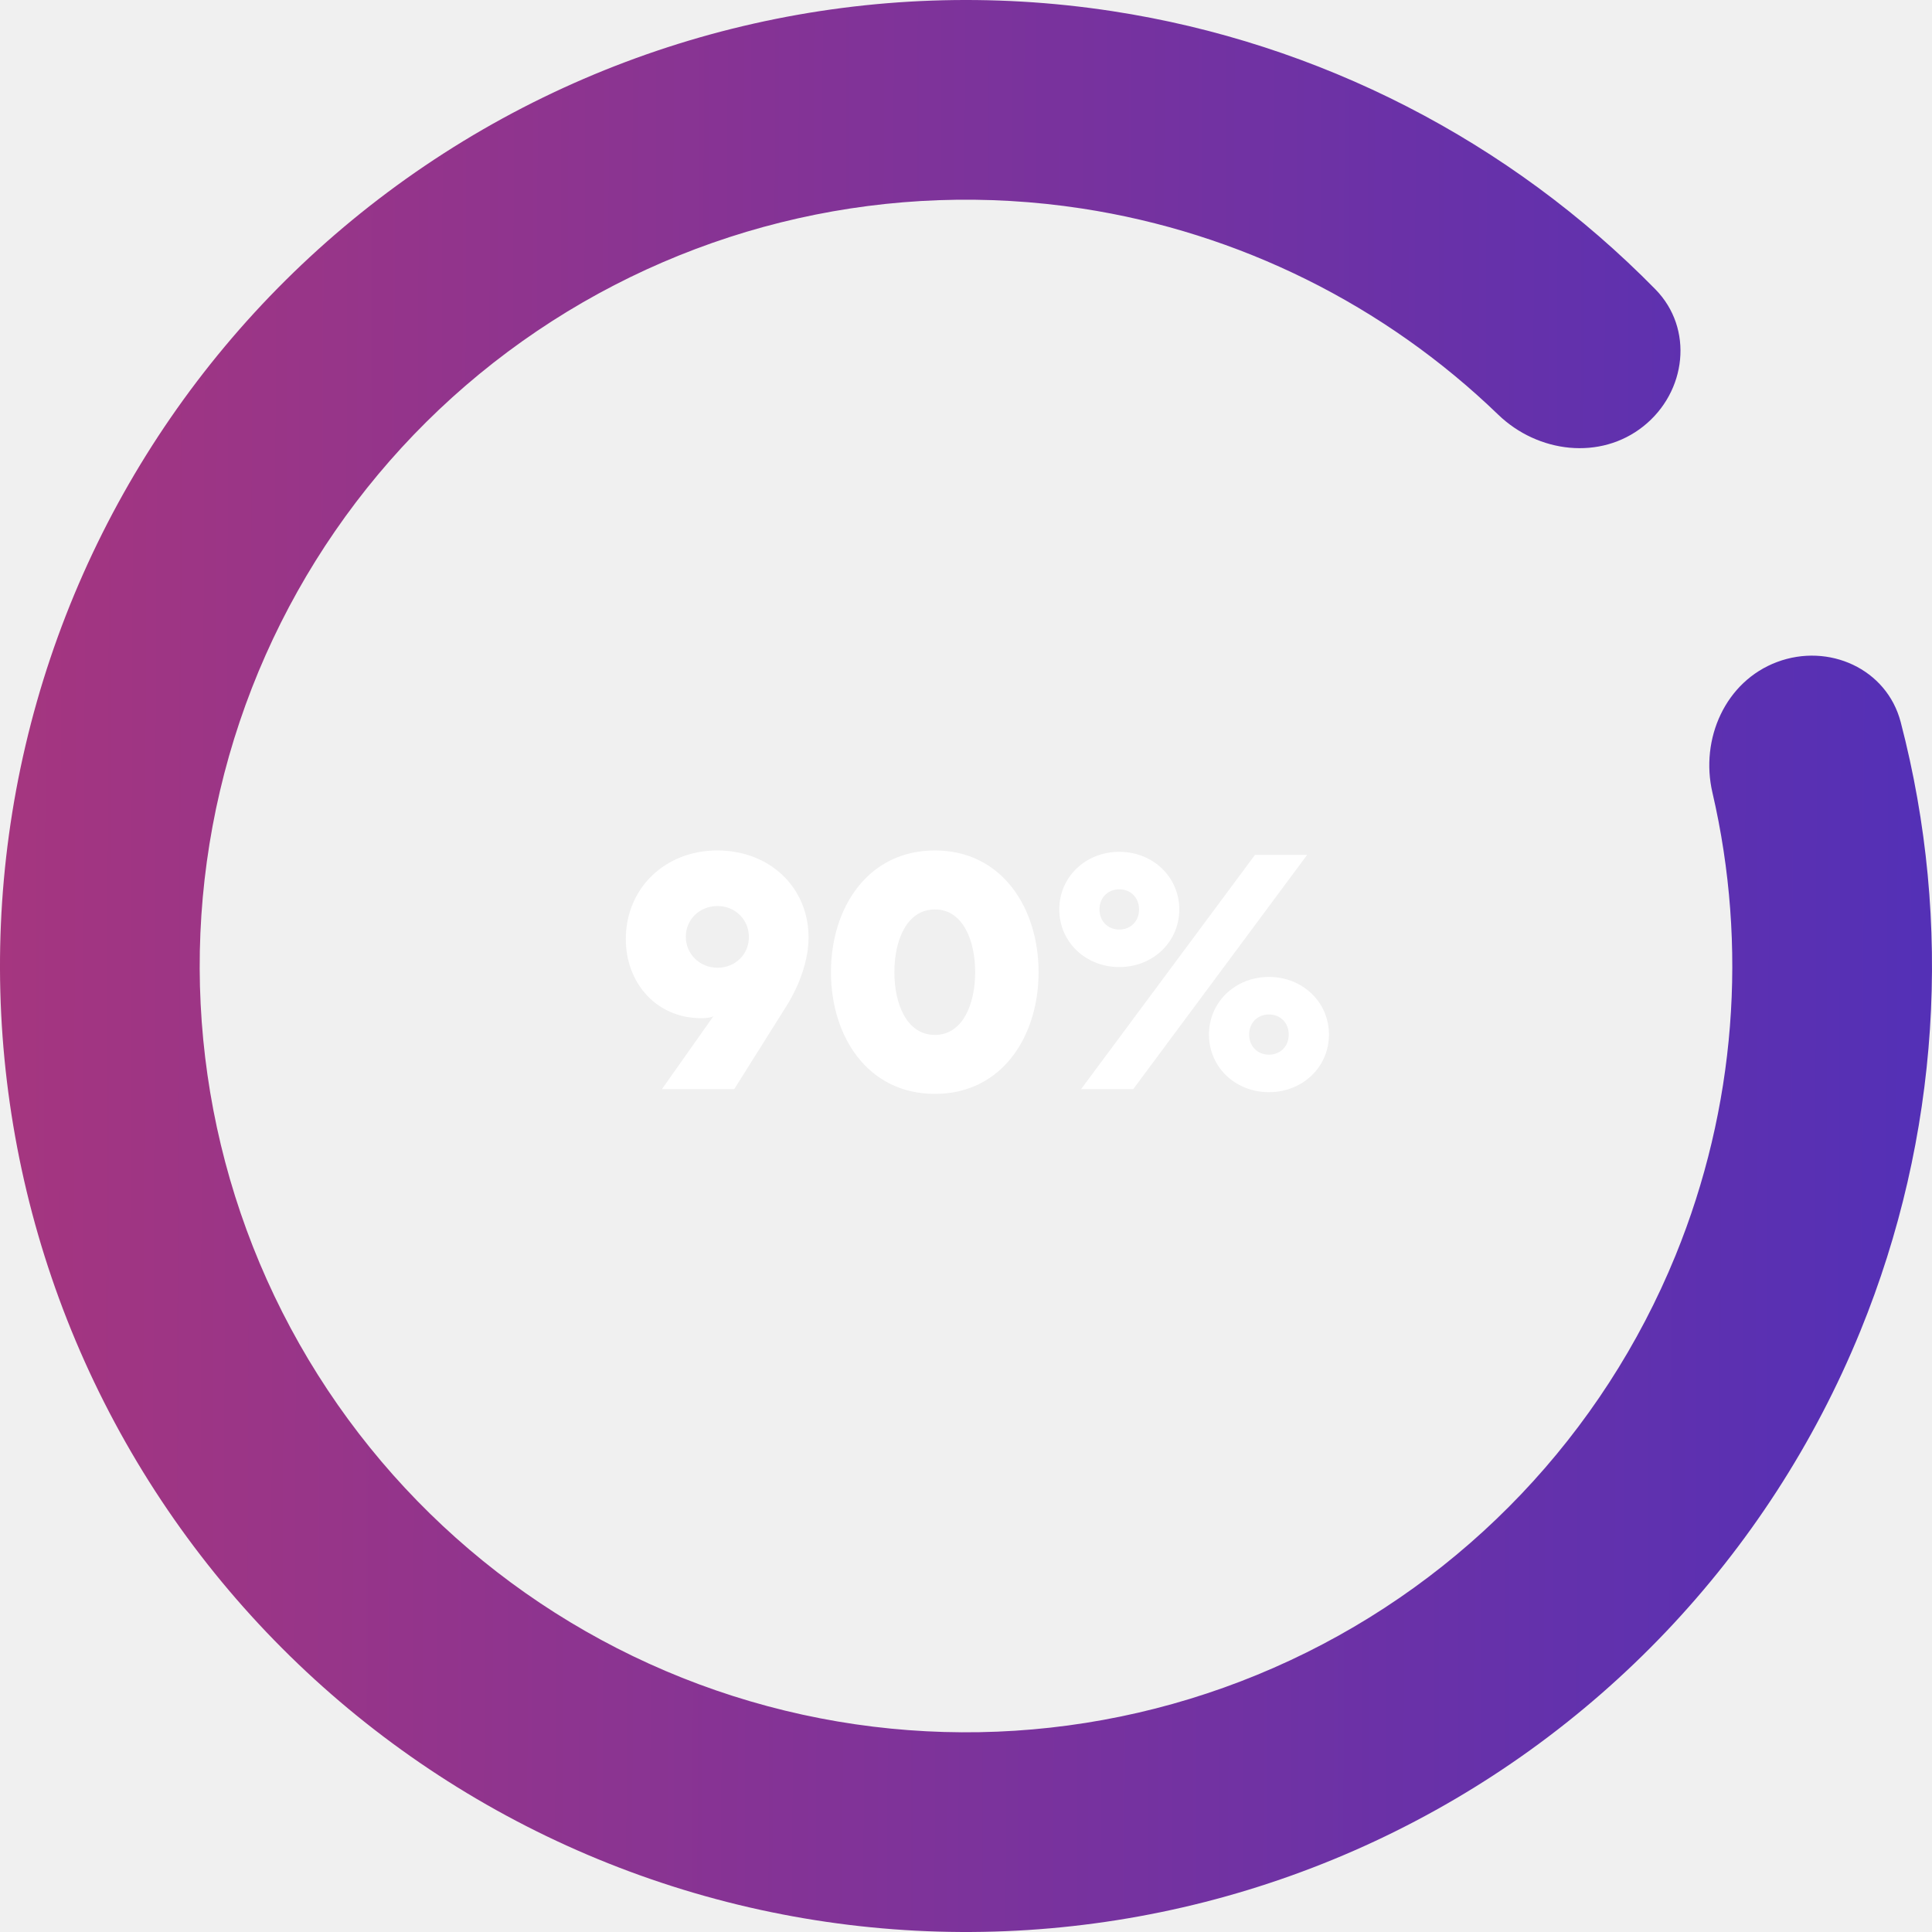
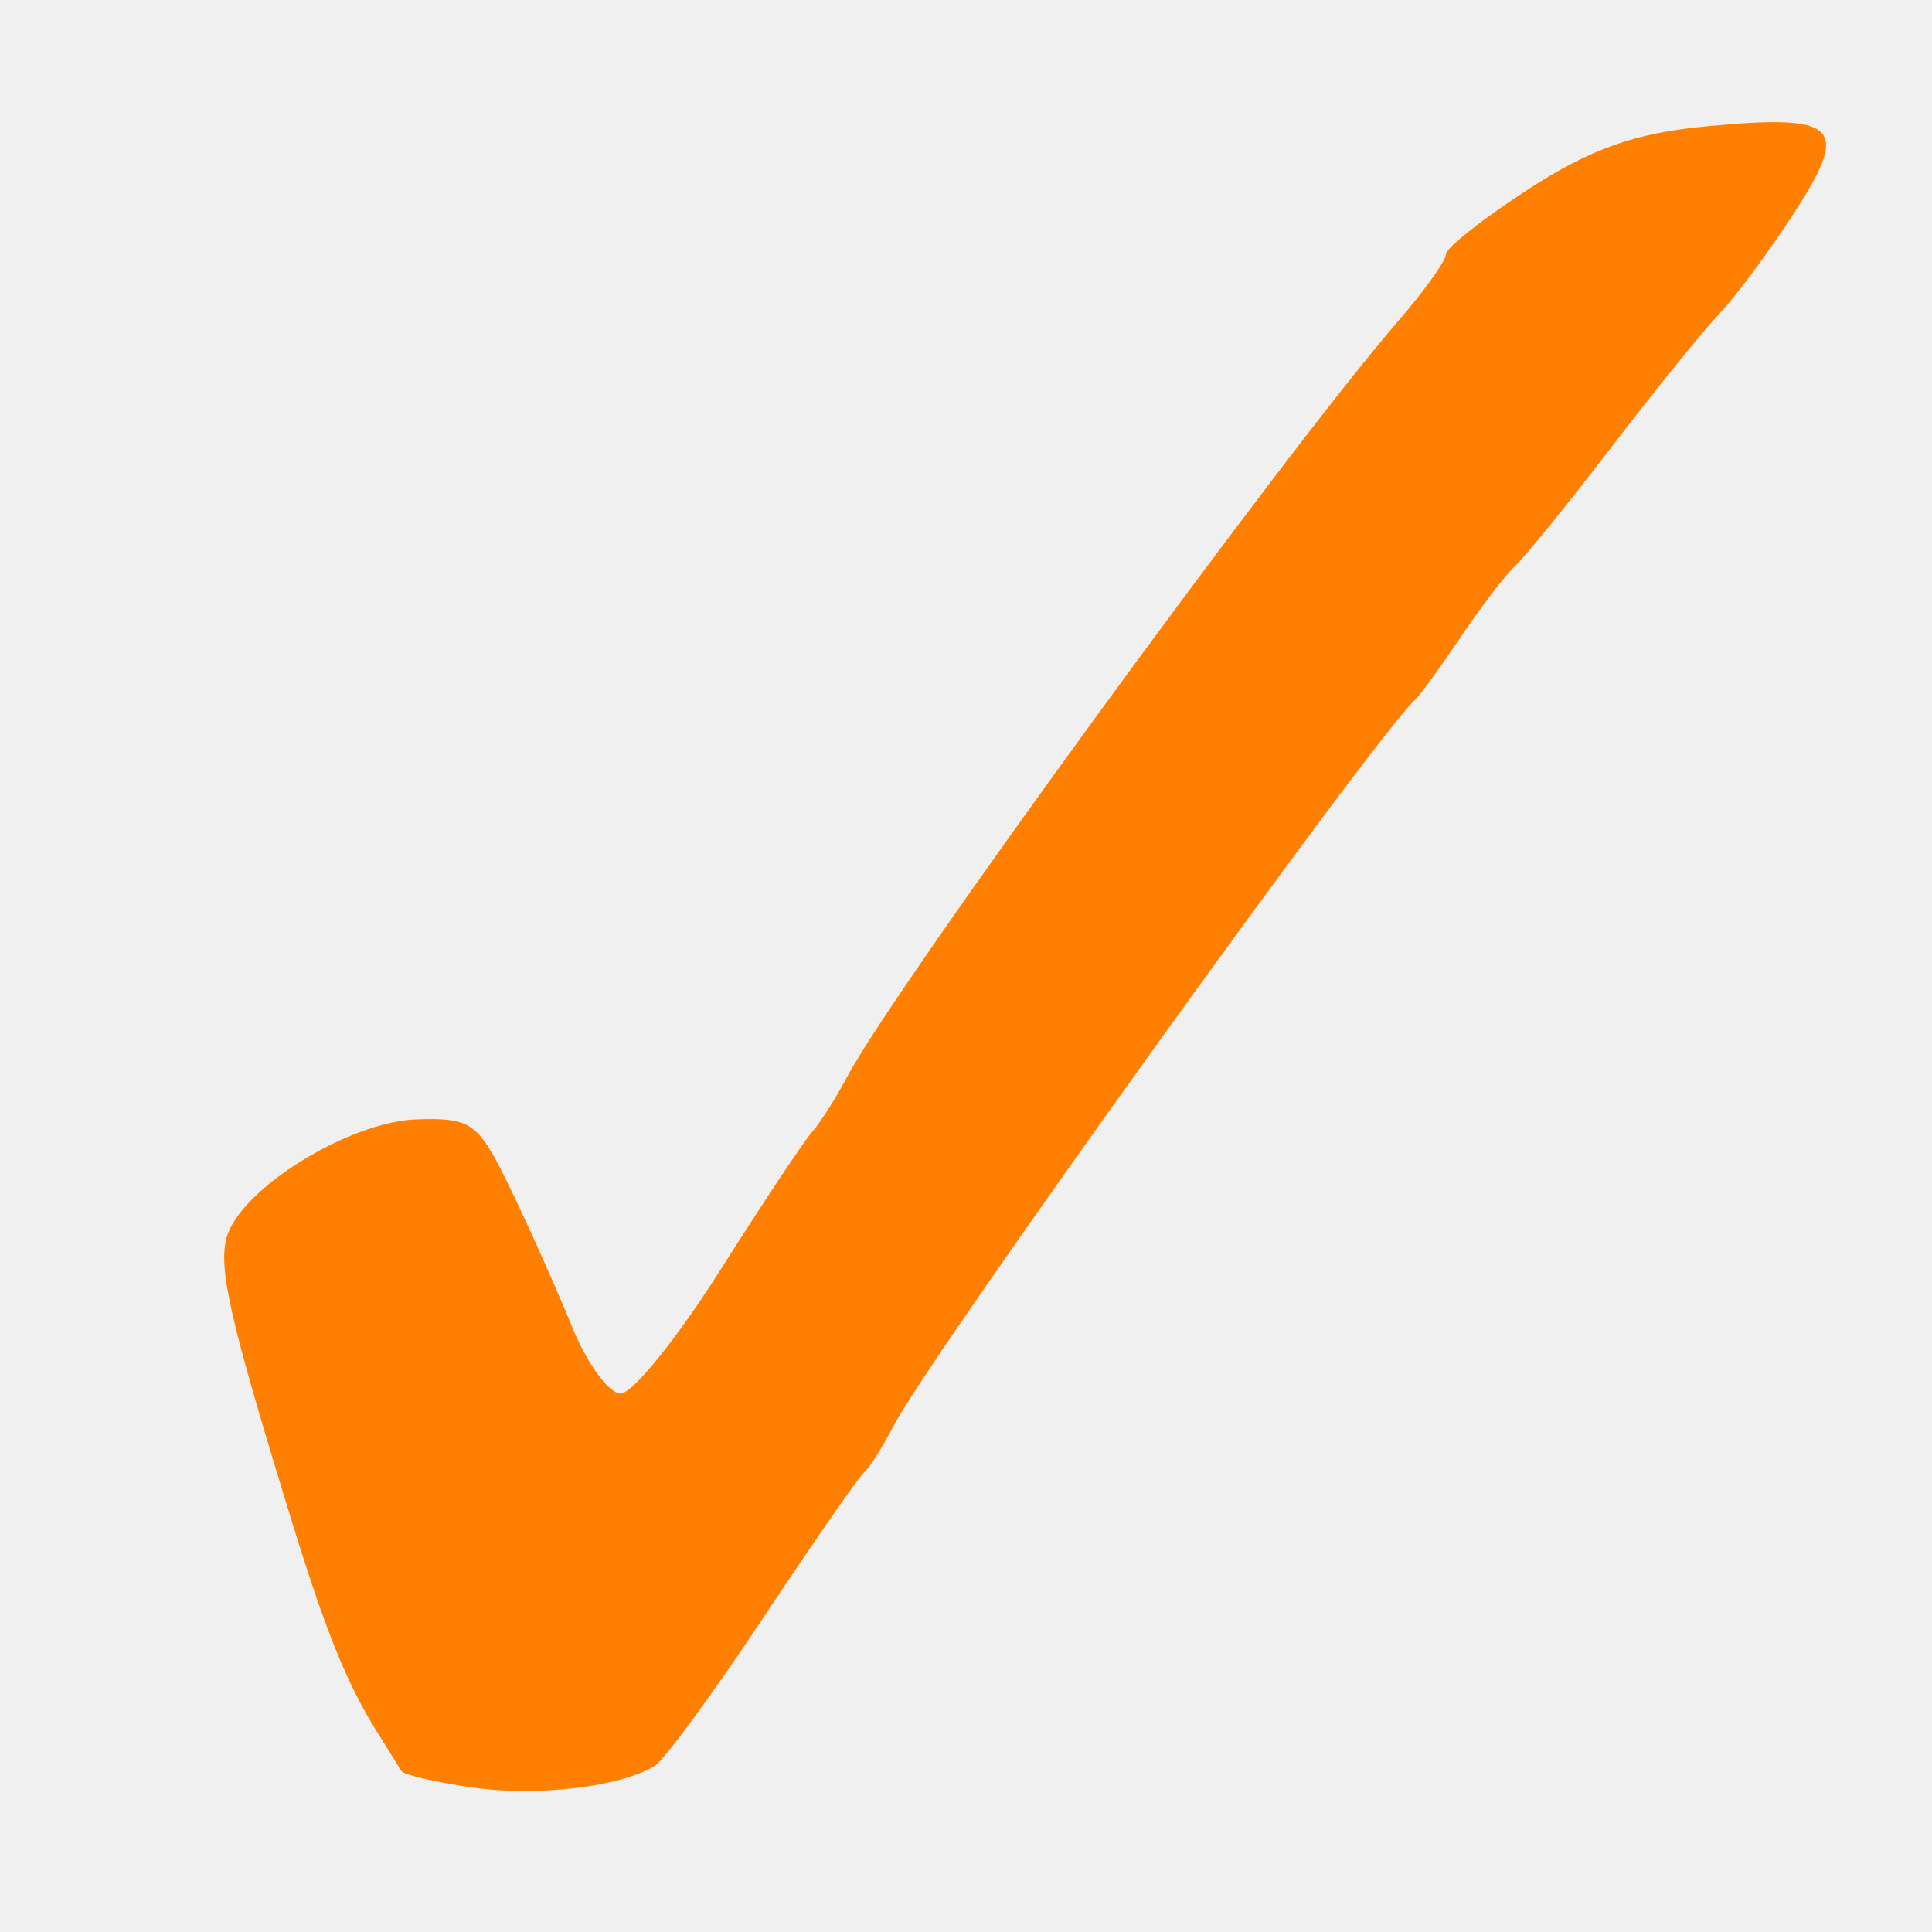
- <svg xmlns="http://www.w3.org/2000/svg" width="204" height="204" viewBox="0 0 204 204" fill="none">
-   <path d="M187.639 69.902C193.092 67.859 199.226 70.614 200.696 76.248C206.238 97.486 204.802 120.051 196.436 140.546C186.737 164.31 168.435 183.543 145.182 194.409C121.928 205.275 95.433 206.975 70.982 199.169C46.531 191.364 25.921 174.628 13.264 152.299C0.607 129.97 -3.166 103.69 2.696 78.702C8.559 53.713 23.627 31.854 44.894 17.484C66.161 3.114 92.064 -2.709 117.435 1.175C139.317 4.524 159.415 14.883 174.791 30.547C178.869 34.702 178.083 41.38 173.529 45.009C168.975 48.637 162.385 47.827 158.195 43.783C146.212 32.215 130.877 24.564 114.244 22.018C94.118 18.937 73.57 23.557 56.699 34.956C39.829 46.355 27.876 63.696 23.225 83.518C18.574 103.34 21.568 124.188 31.608 141.901C41.649 159.614 57.998 172.89 77.394 179.082C96.791 185.274 117.809 183.925 136.255 175.305C154.701 166.686 169.219 151.429 176.914 132.578C183.273 116.999 184.584 99.912 180.815 83.688C179.497 78.016 182.187 71.946 187.639 69.902Z" fill="url(#paint0_linear_16_349)" />
-   <path d="M66.08 99.16C66.08 103.804 69.32 107.512 74.036 107.512C74.648 107.512 75.08 107.44 75.332 107.296L69.896 115H77.528L83.072 106.18C84.476 103.912 85.376 101.32 85.376 98.98C85.376 93.724 81.308 89.8 75.728 89.8C70.256 89.8 66.08 93.76 66.08 99.16ZM72.416 98.908C72.416 97.072 73.892 95.668 75.764 95.668C77.636 95.668 79.076 97.108 79.076 98.944C79.076 100.78 77.636 102.184 75.764 102.184C73.892 102.184 72.416 100.744 72.416 98.908ZM109.665 102.652C109.665 95.848 105.777 89.8 98.721 89.8C91.629 89.8 87.741 95.848 87.741 102.652C87.741 109.456 91.629 115.504 98.721 115.504C105.777 115.504 109.665 109.456 109.665 102.652ZM102.969 102.652C102.969 106 101.673 109.276 98.721 109.276C95.733 109.276 94.437 106 94.437 102.652C94.437 99.304 95.733 96.028 98.721 96.028C101.673 96.028 102.969 99.304 102.969 102.652ZM124.521 96.028C124.521 92.608 121.749 89.944 118.185 89.944C114.621 89.944 111.849 92.608 111.849 96.028C111.849 99.448 114.621 102.112 118.185 102.112C121.749 102.112 124.521 99.448 124.521 96.028ZM120.273 96.028C120.273 97.288 119.373 98.152 118.185 98.152C116.997 98.152 116.097 97.288 116.097 96.028C116.097 94.768 116.997 93.904 118.185 93.904C119.373 93.904 120.273 94.768 120.273 96.028ZM138.021 90.268H132.513L114.153 115H119.661L138.021 90.268ZM127.653 109.24C127.653 112.66 130.425 115.324 133.989 115.324C137.553 115.324 140.325 112.66 140.325 109.24C140.325 105.82 137.553 103.156 133.989 103.156C130.425 103.156 127.653 105.82 127.653 109.24ZM131.901 109.24C131.901 107.98 132.801 107.116 133.989 107.116C135.177 107.116 136.077 107.98 136.077 109.24C136.077 110.5 135.177 111.364 133.989 111.364C132.801 111.364 131.901 110.5 131.901 109.24Z" fill="white" />
-   <defs>
-     <linearGradient id="paint0_linear_16_349" x1="-12.435" y1="91.215" x2="228.124" y2="92.098" gradientUnits="userSpaceOnUse">
-       <stop stop-color="#AA367C" />
-       <stop offset="1" stop-color="#4A2FBD" />
-     </linearGradient>
-   </defs>
+ <svg xmlns="http://www.w3.org/2000/svg" viewBox="0 0 175 175">
+   <path d="m42.794 161.91c-3.325-0.477-6.218-1.147-6.429-1.489-0.211-0.342-1.189-1.907-2.173-3.479-2.766-4.417-4.696-9.187-7.802-19.286-5.538-18.001-6.615-22.682-5.874-25.516 1.145-4.377 11.067-10.561 17.246-10.749 4.985-0.152 5.565 0.277 8.466 6.266 1.712 3.536 4.223 9.161 5.579 12.5 1.356 3.339 3.341 6.071 4.41 6.071s5.1-4.982 8.955-11.071c3.856-6.089 7.617-11.755 8.359-12.59 0.742-0.835 2.176-3.085 3.188-5 4.337-8.211 39.472-56.403 49.927-68.481 2.38-2.75 4.329-5.476 4.331-6.057 0.002-0.581 3.378-3.243 7.503-5.915 5.636-3.651 9.633-5.061 16.081-5.671 11.924-1.128 13.048-0.046 8.027 7.725-2.255 3.49-5.32 7.632-6.81 9.203s-5.912 7.036-9.825 12.143c-3.913 5.107-7.819 9.929-8.68 10.714-0.86 0.786-3.079 3.679-4.931 6.429-1.852 2.75-3.719 5.321-4.15 5.714-3.735 3.407-43.817 59.201-47.208 65.714-1.023 1.964-2.245 3.893-2.717 4.286-0.472 0.393-4.581 6.318-9.131 13.167-4.551 6.849-8.966 12.88-9.811 13.403-3.1 1.916-10.641 2.814-16.531 1.97z" fill="#ff7f00" stroke-width="2.857" />
</svg>
